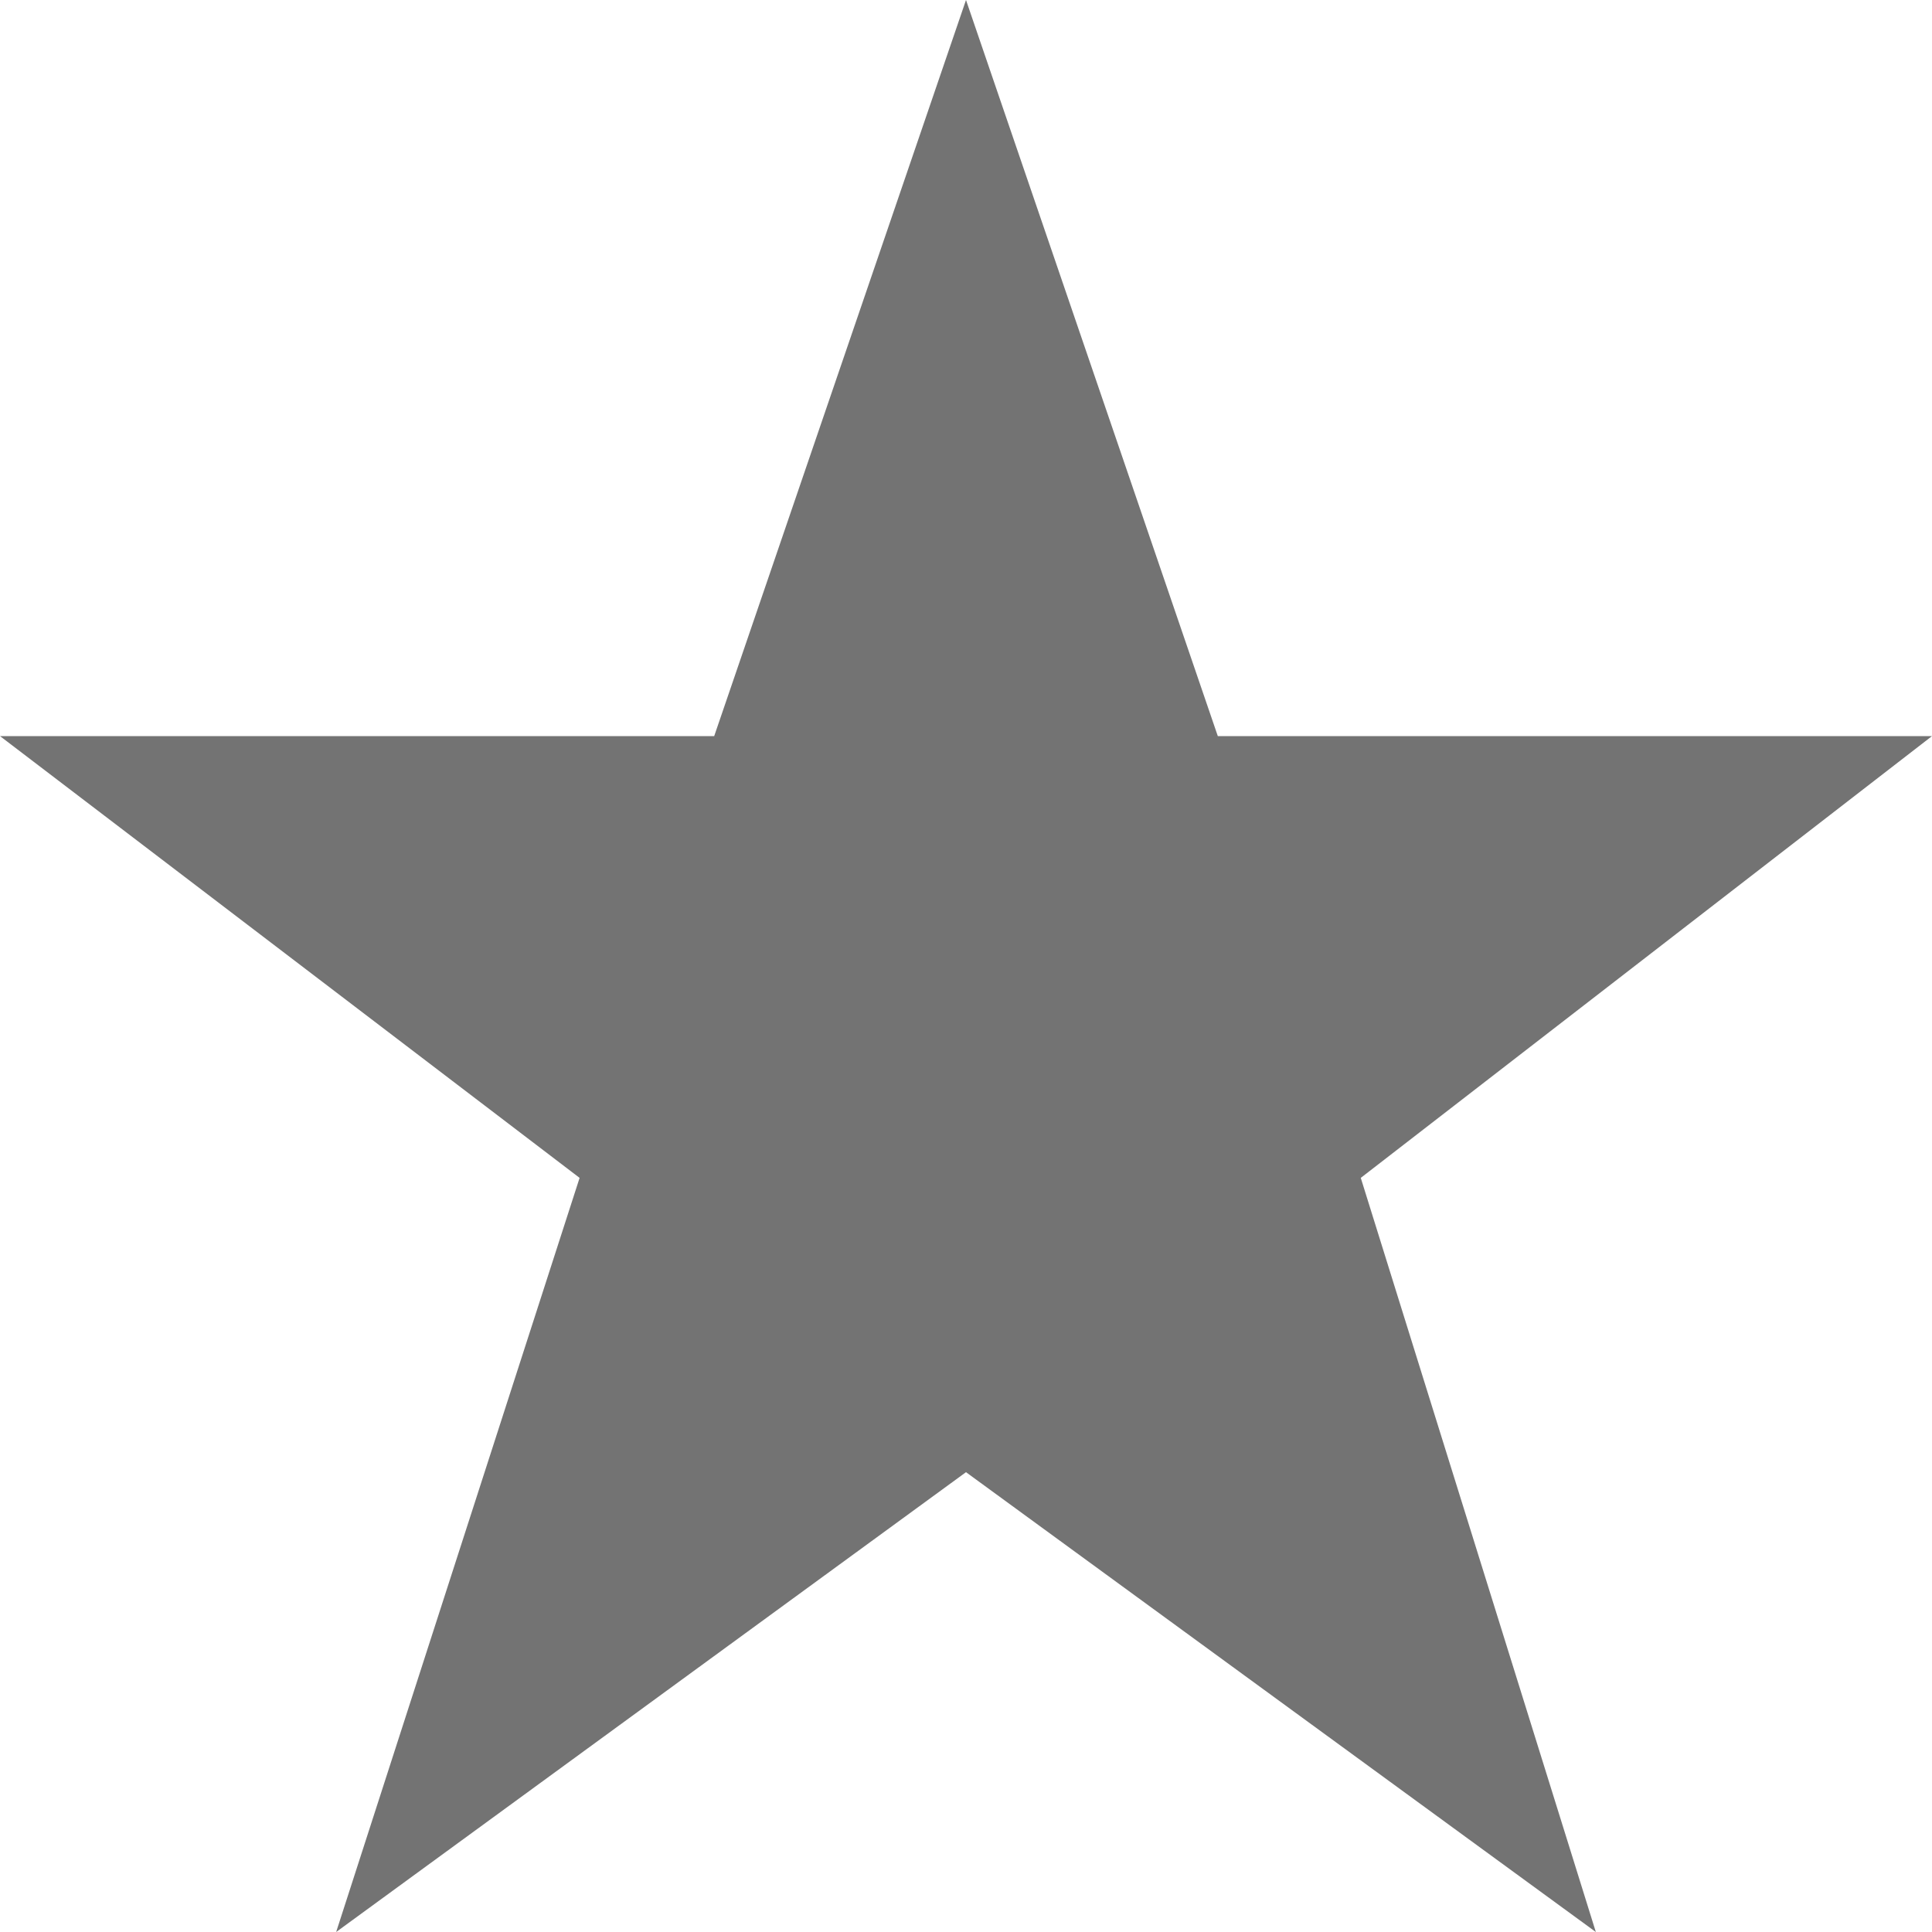
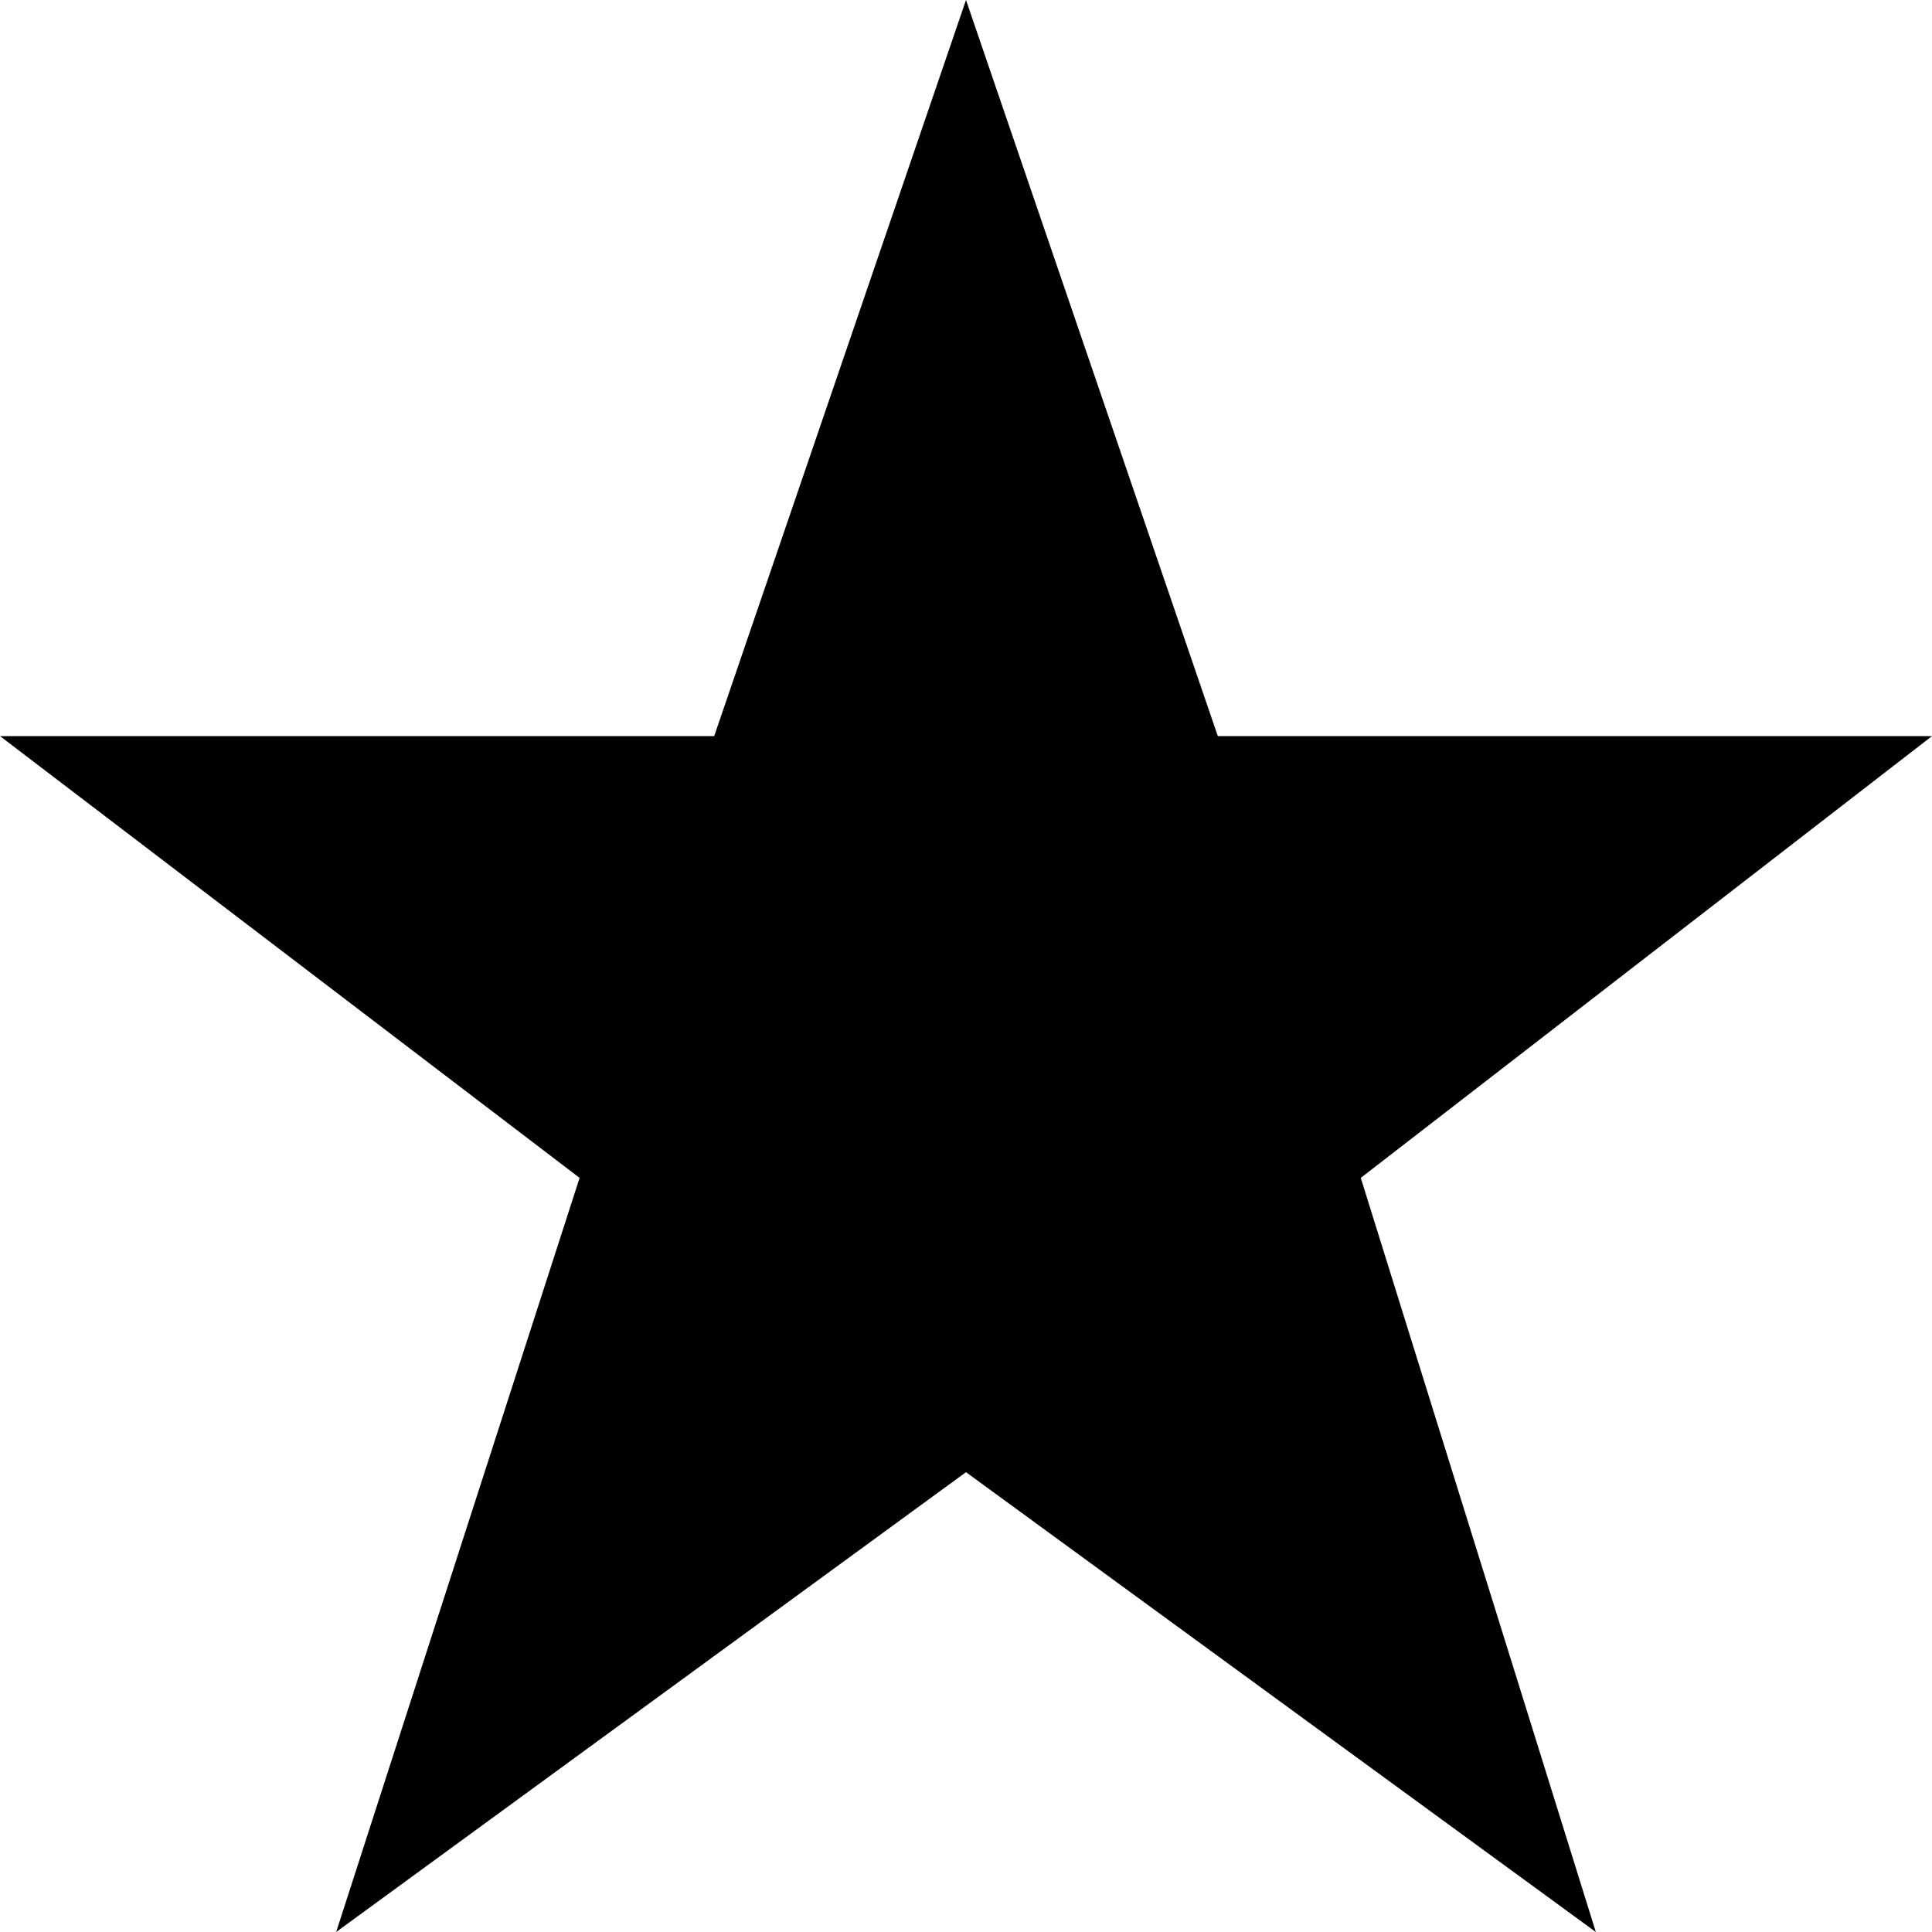
<svg xmlns="http://www.w3.org/2000/svg" width="100%" height="100%" viewBox="0 0 30 30" version="1.1" xml:space="preserve" style="fill-rule:evenodd;clip-rule:evenodd;stroke-linejoin:round;stroke-miterlimit:2;">
  <g transform="matrix(1,0,0,1,-5.5,-240.5)">
-     <path d="M20.5,240.5L24.41,251.93L35.5,251.93L26.63,258.79L30.28,270.5L20.5,263.36L10.72,270.5L14.5,258.79L5.5,251.93L16.59,251.93L20.5,240.5Z" style="fill:rgb(115,115,115);fill-rule:nonzero;" />
+     <path d="M20.5,240.5L24.41,251.93L35.5,251.93L26.63,258.79L30.28,270.5L20.5,263.36L10.72,270.5L14.5,258.79L5.5,251.93L16.59,251.93L20.5,240.5Z" />
  </g>
</svg>
